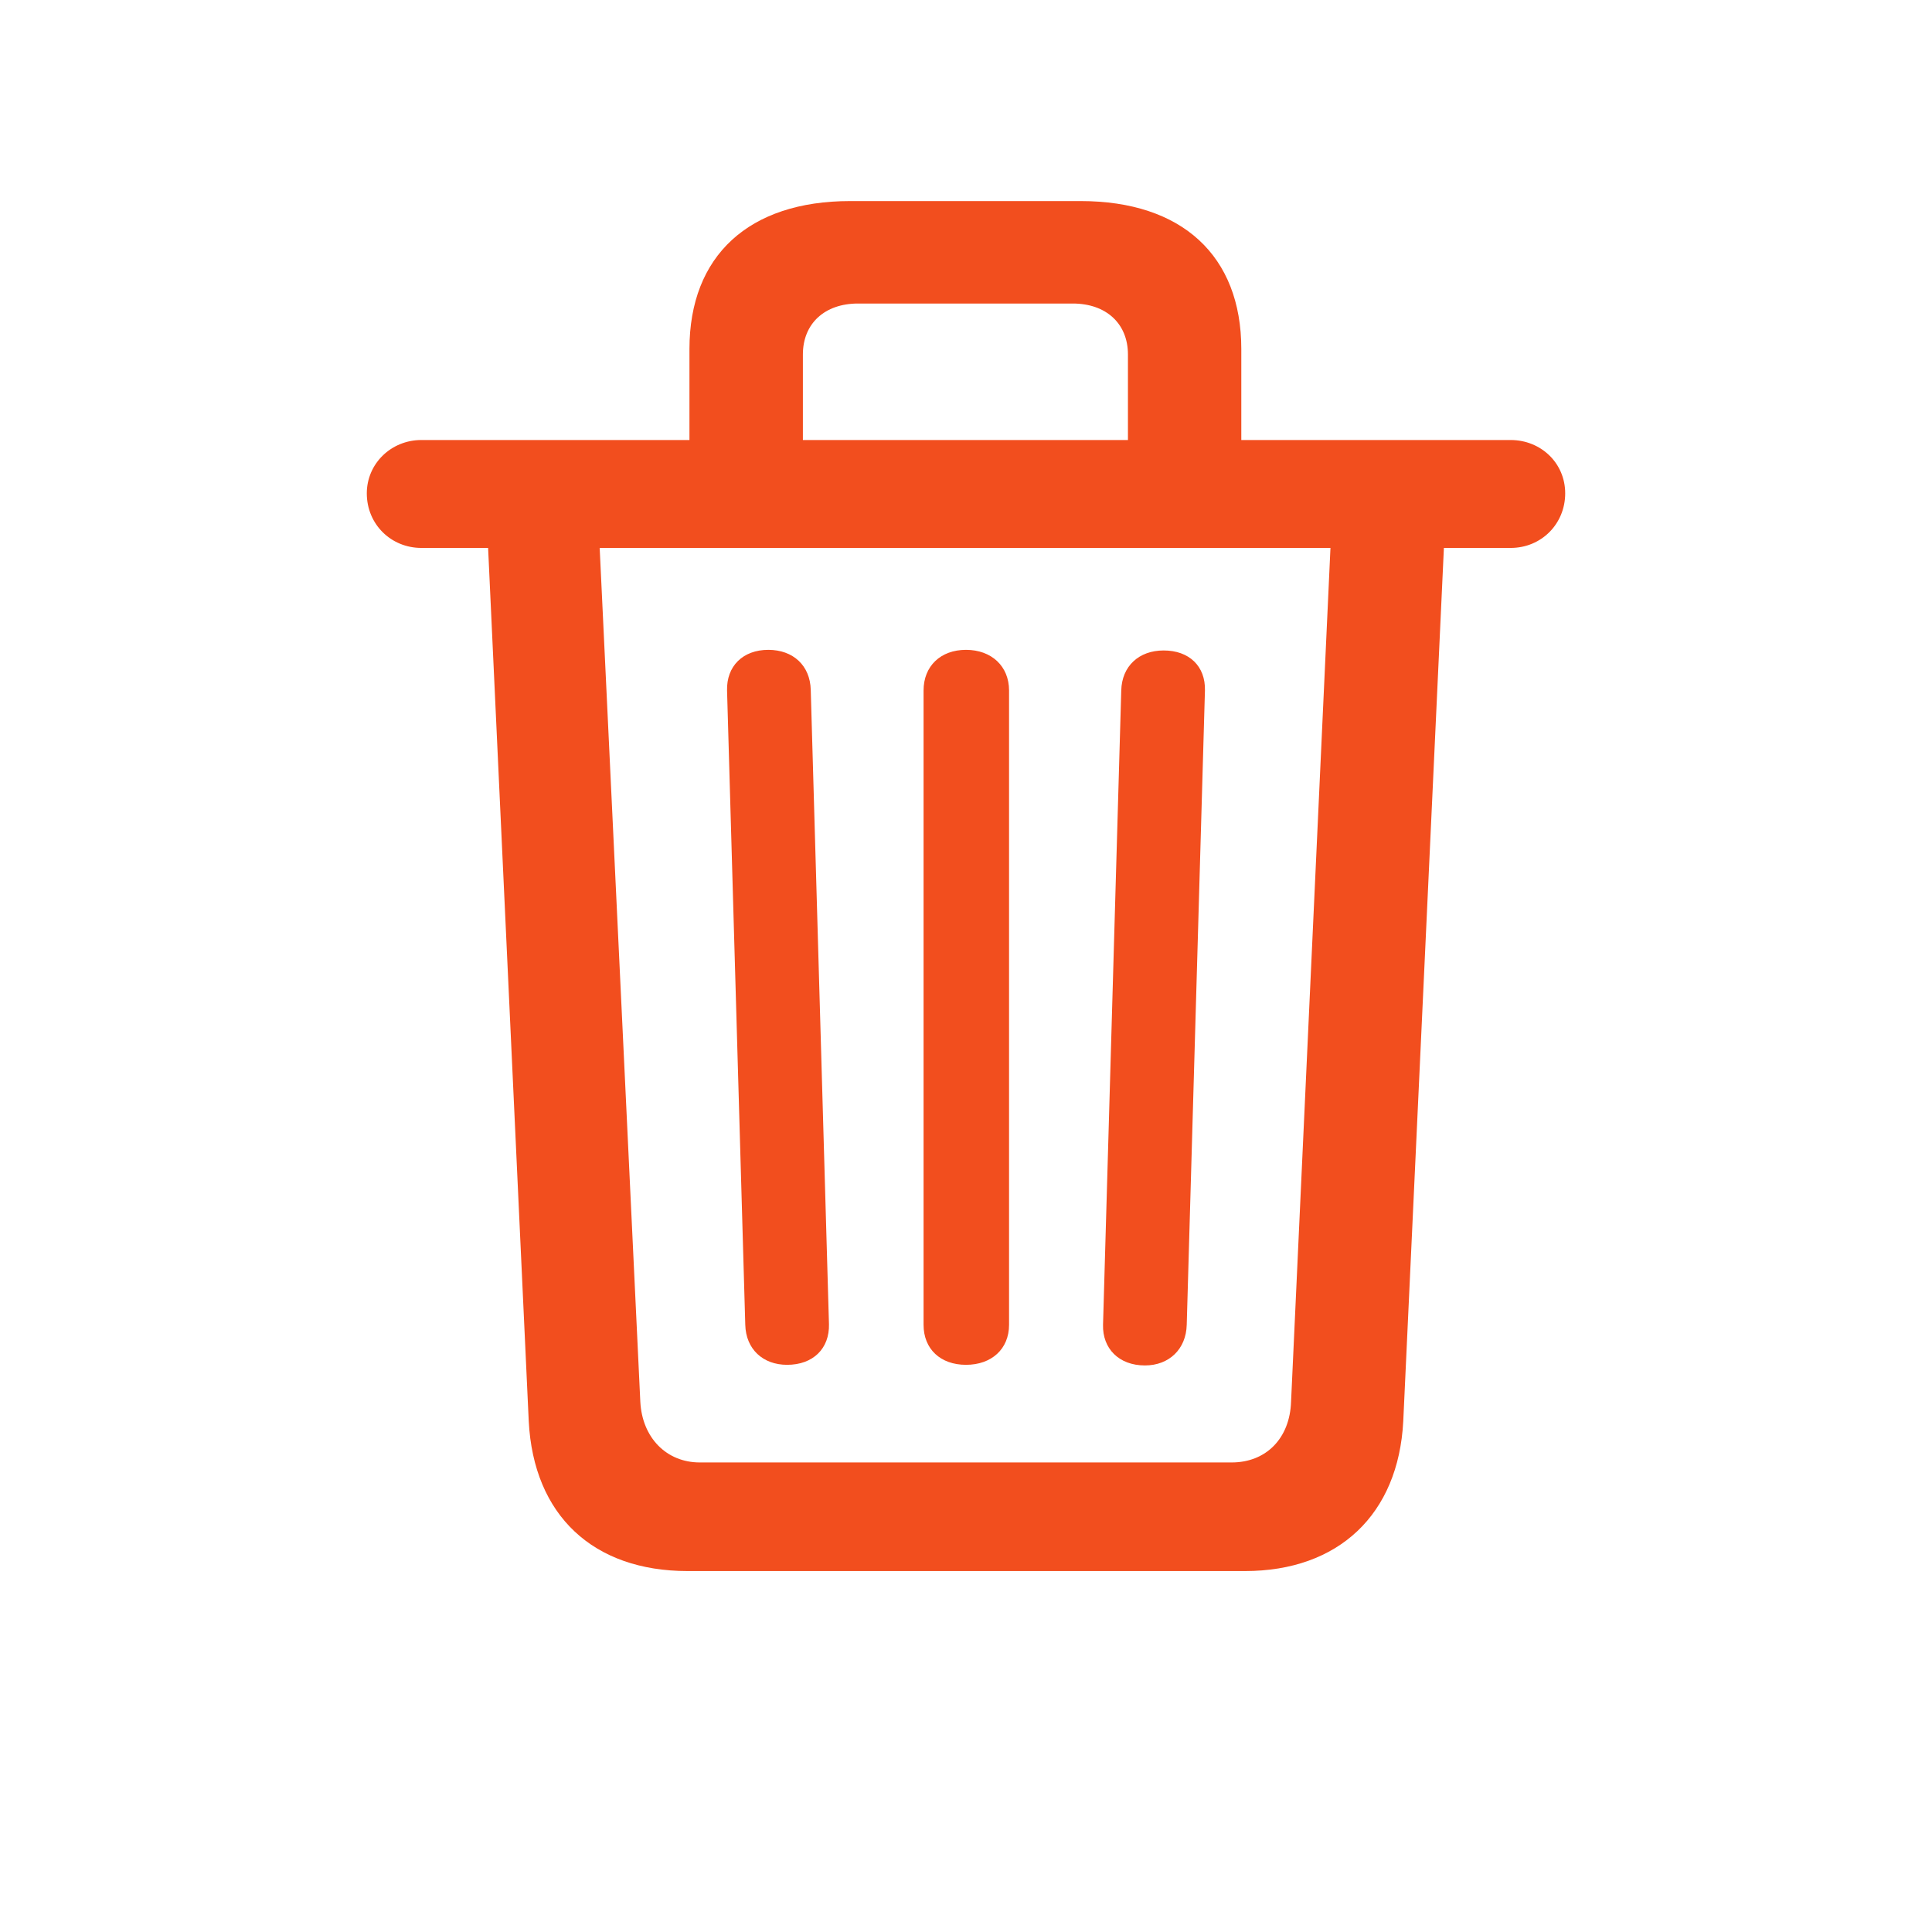
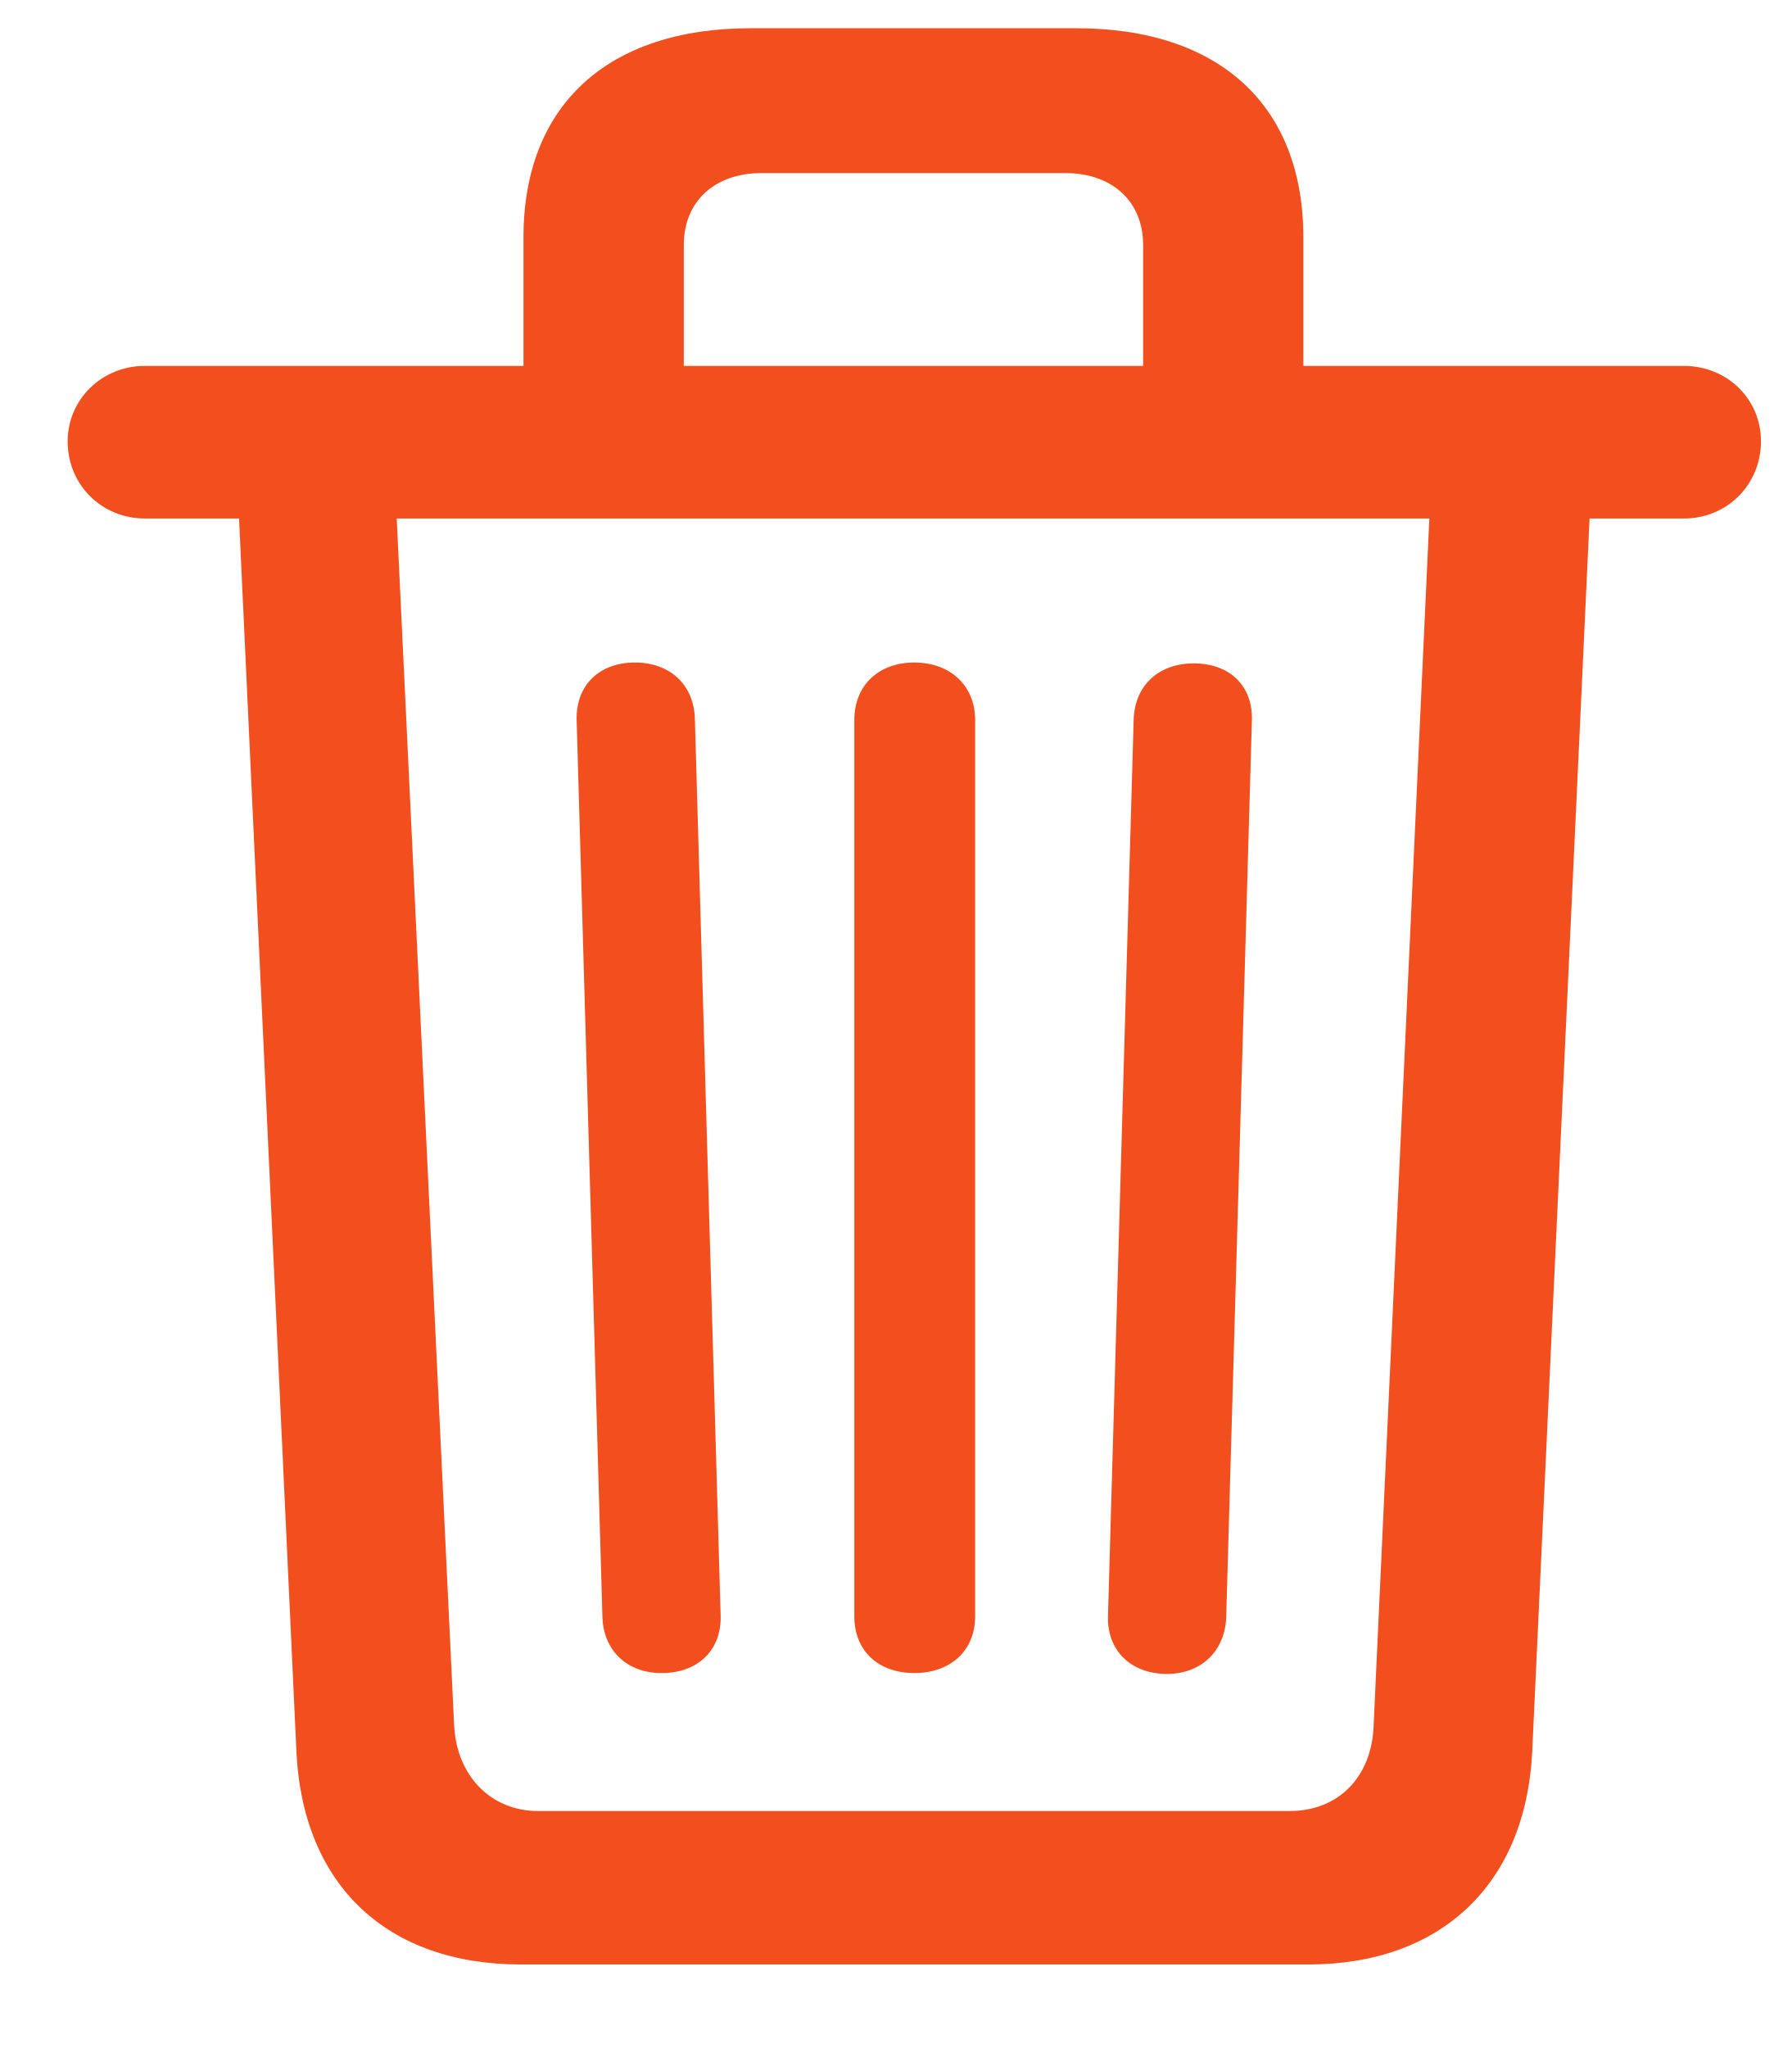
- <svg xmlns="http://www.w3.org/2000/svg" width="28" height="28" viewBox="0 0 28 28" fill="none">
-   <path d="M9.966 22.769H18.043C19.396 22.769 20.267 21.951 20.337 20.598L20.926 7.941H21.893C22.341 7.941 22.684 7.59 22.684 7.15C22.684 6.711 22.332 6.377 21.893 6.377H17.99V5.059C17.99 3.705 17.129 2.914 15.661 2.914H12.321C10.854 2.914 9.992 3.705 9.992 5.059V6.377H6.107C5.668 6.377 5.316 6.72 5.316 7.15C5.316 7.599 5.668 7.941 6.107 7.941H7.074L7.663 20.598C7.733 21.96 8.595 22.769 9.966 22.769ZM11.636 5.138C11.636 4.689 11.952 4.399 12.435 4.399H15.547C16.03 4.399 16.347 4.689 16.347 5.138V6.377H11.636V5.138ZM10.142 21.195C9.658 21.195 9.307 20.835 9.28 20.316L8.691 7.941H19.282L18.711 20.316C18.693 20.844 18.351 21.195 17.85 21.195H10.142ZM11.407 19.78C11.785 19.78 12.023 19.543 12.014 19.191L11.75 9.998C11.741 9.646 11.495 9.418 11.135 9.418C10.766 9.418 10.528 9.655 10.537 10.007L10.801 19.2C10.81 19.552 11.056 19.78 11.407 19.78ZM14 19.78C14.369 19.78 14.624 19.552 14.624 19.2V10.007C14.624 9.655 14.369 9.418 14 9.418C13.631 9.418 13.385 9.655 13.385 10.007V19.2C13.385 19.552 13.631 19.78 14 19.78ZM16.593 19.789C16.944 19.789 17.19 19.552 17.199 19.2L17.463 10.007C17.472 9.655 17.234 9.427 16.865 9.427C16.505 9.427 16.259 9.655 16.25 10.007L15.986 19.2C15.977 19.543 16.215 19.789 16.593 19.789Z" fill="#F24E1E" />
+ <svg xmlns="http://www.w3.org/2000/svg" width="21" height="24" viewBox="0 0 21 24" fill="none">
+   <path d="M6.106 23.021H15.337C16.884 23.021 17.879 22.087 17.959 20.54L18.632 6.076H19.737C20.249 6.076 20.641 5.674 20.641 5.172C20.641 4.67 20.239 4.288 19.737 4.288H15.277V2.781C15.277 1.235 14.293 0.331 12.615 0.331H8.798C7.121 0.331 6.136 1.235 6.136 2.781V4.288H1.697C1.195 4.288 0.793 4.68 0.793 5.172C0.793 5.684 1.195 6.076 1.697 6.076H2.802L3.475 20.54C3.555 22.097 4.539 23.021 6.106 23.021ZM8.015 2.872C8.015 2.36 8.376 2.028 8.929 2.028H12.485C13.037 2.028 13.399 2.36 13.399 2.872V4.288H8.015V2.872ZM6.307 21.223C5.755 21.223 5.353 20.812 5.323 20.219L4.65 6.076H16.754L16.101 20.219C16.081 20.822 15.689 21.223 15.116 21.223H6.307ZM7.754 19.606C8.186 19.606 8.457 19.335 8.447 18.933L8.145 8.427C8.135 8.025 7.854 7.764 7.442 7.764C7.02 7.764 6.749 8.035 6.759 8.437L7.061 18.943C7.071 19.345 7.352 19.606 7.754 19.606ZM10.717 19.606C11.139 19.606 11.43 19.345 11.43 18.943V8.437C11.43 8.035 11.139 7.764 10.717 7.764C10.295 7.764 10.014 8.035 10.014 8.437V18.943C10.014 19.345 10.295 19.606 10.717 19.606ZM13.68 19.616C14.082 19.616 14.363 19.345 14.373 18.943L14.674 8.437C14.684 8.035 14.413 7.774 13.991 7.774C13.58 7.774 13.298 8.035 13.288 8.437L12.987 18.943C12.977 19.335 13.248 19.616 13.68 19.616Z" fill="#F24E1E" />
</svg>
